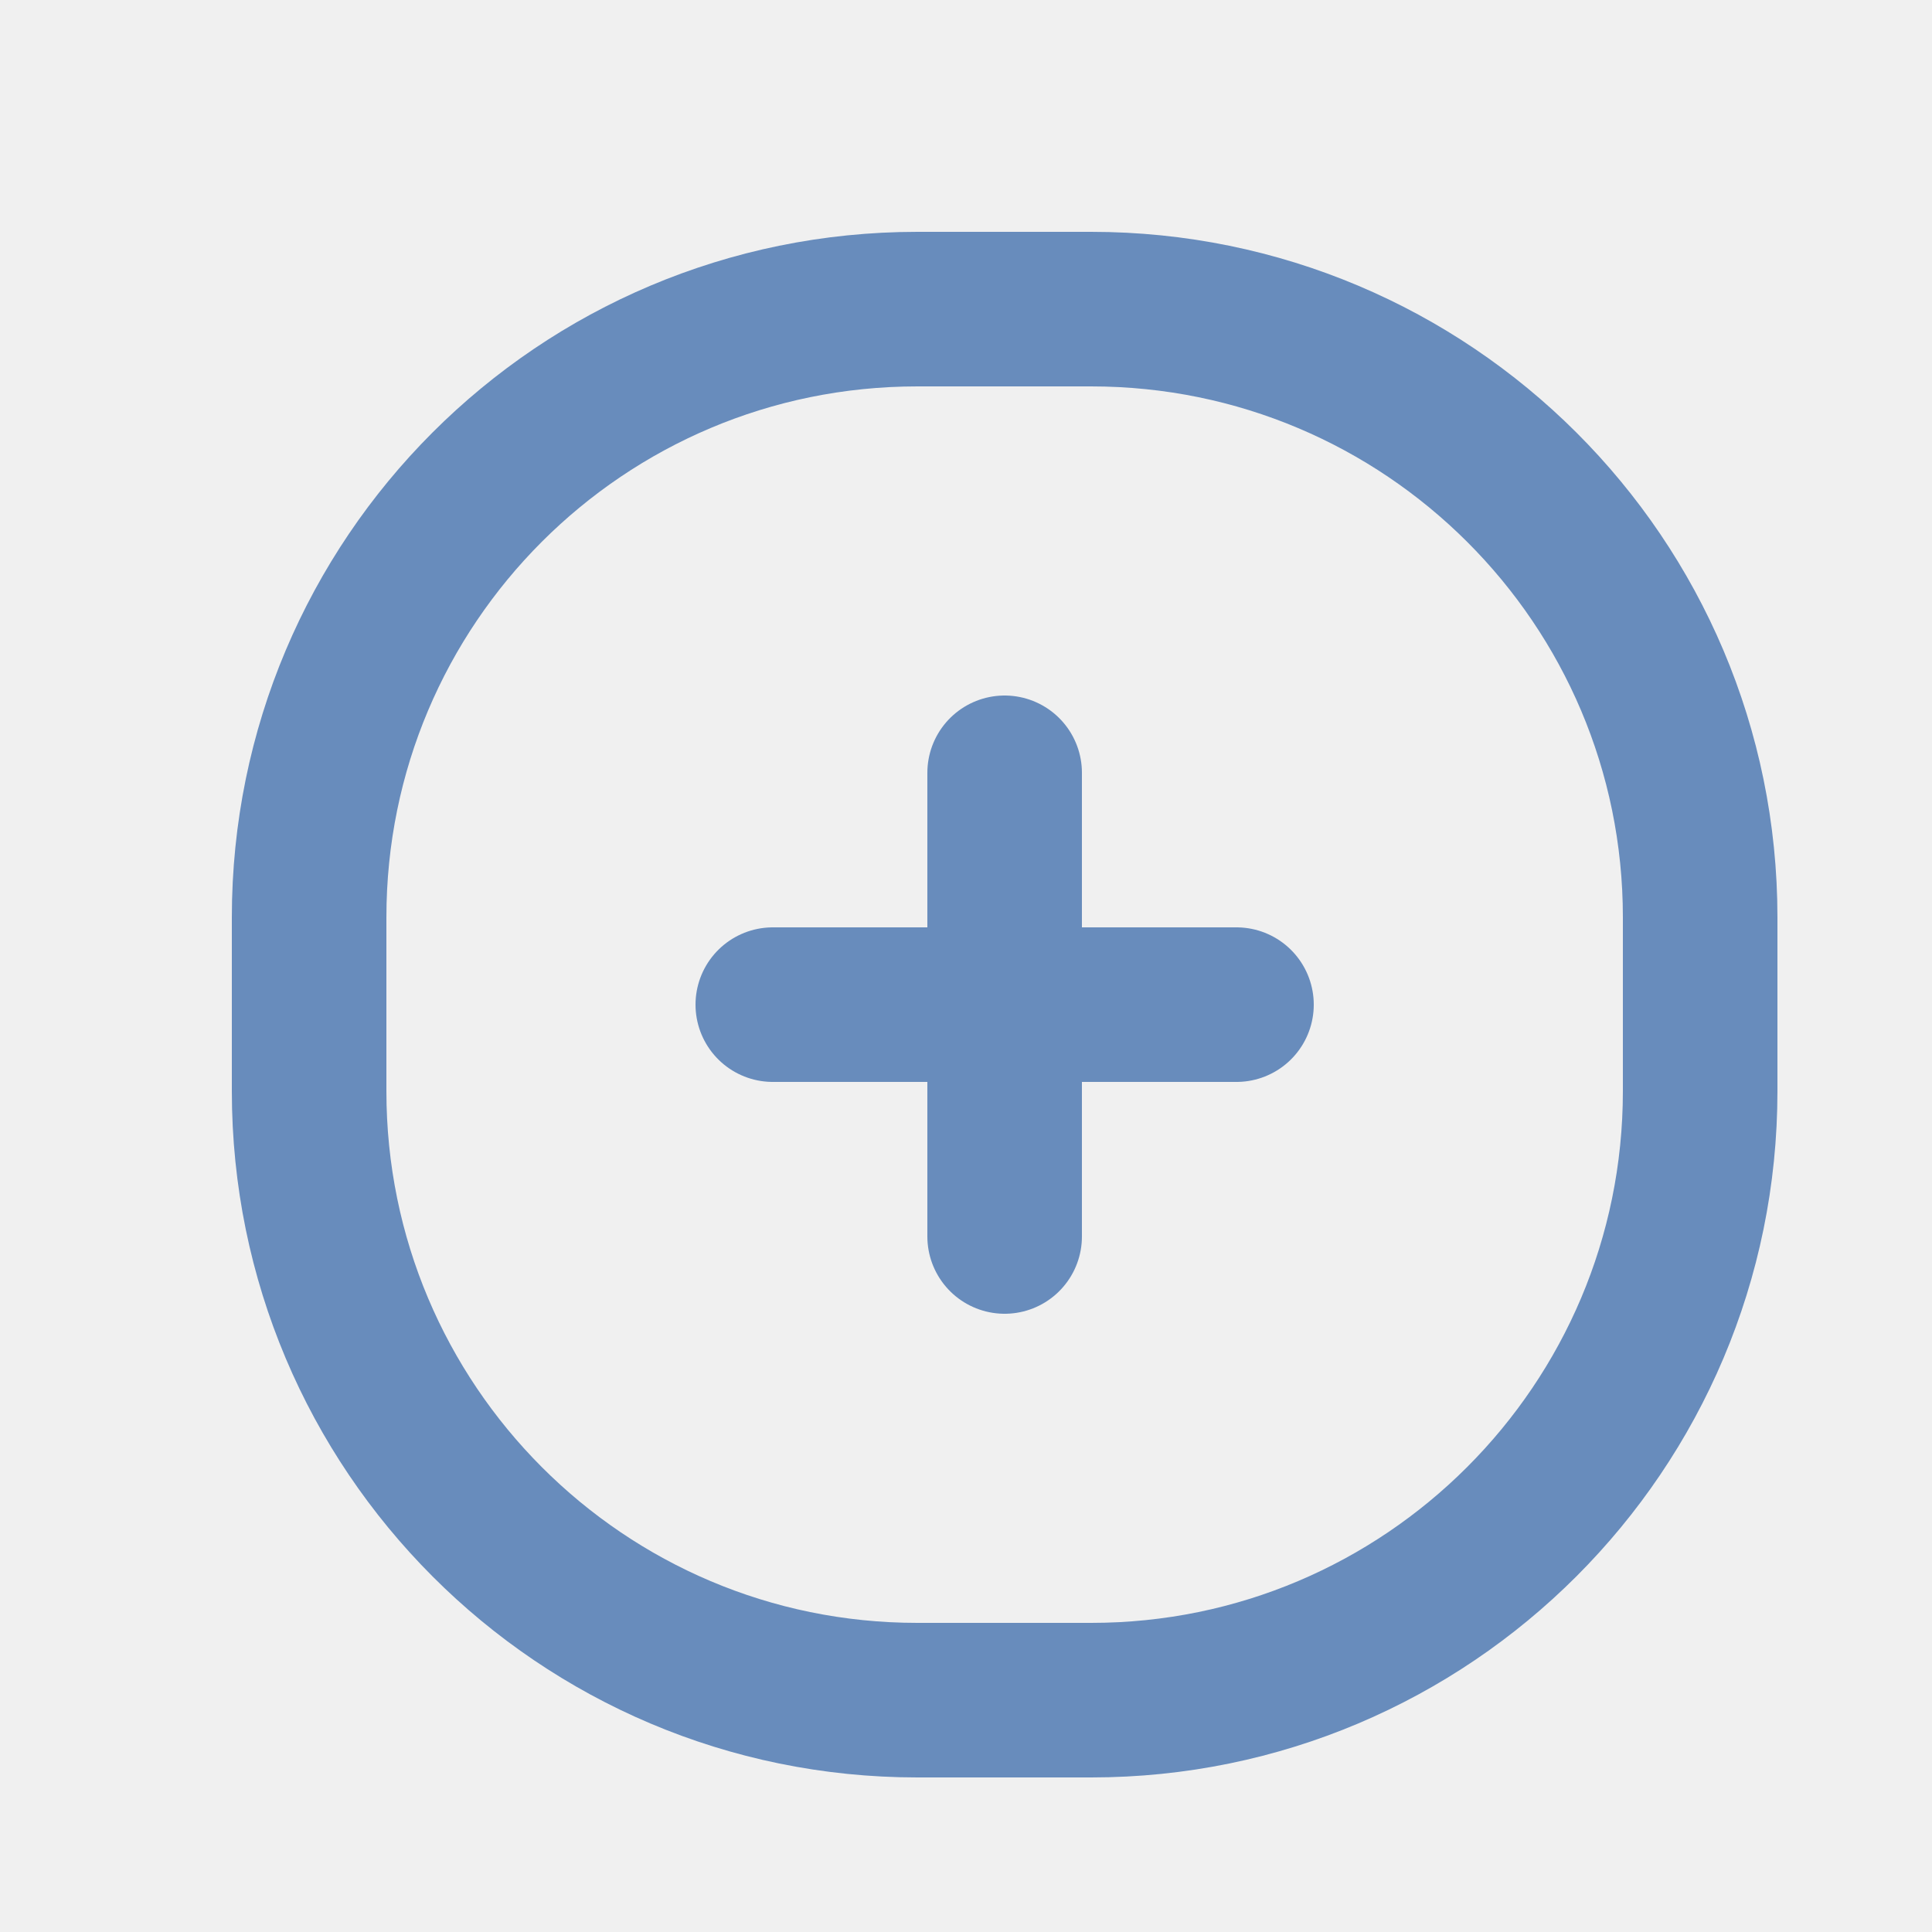
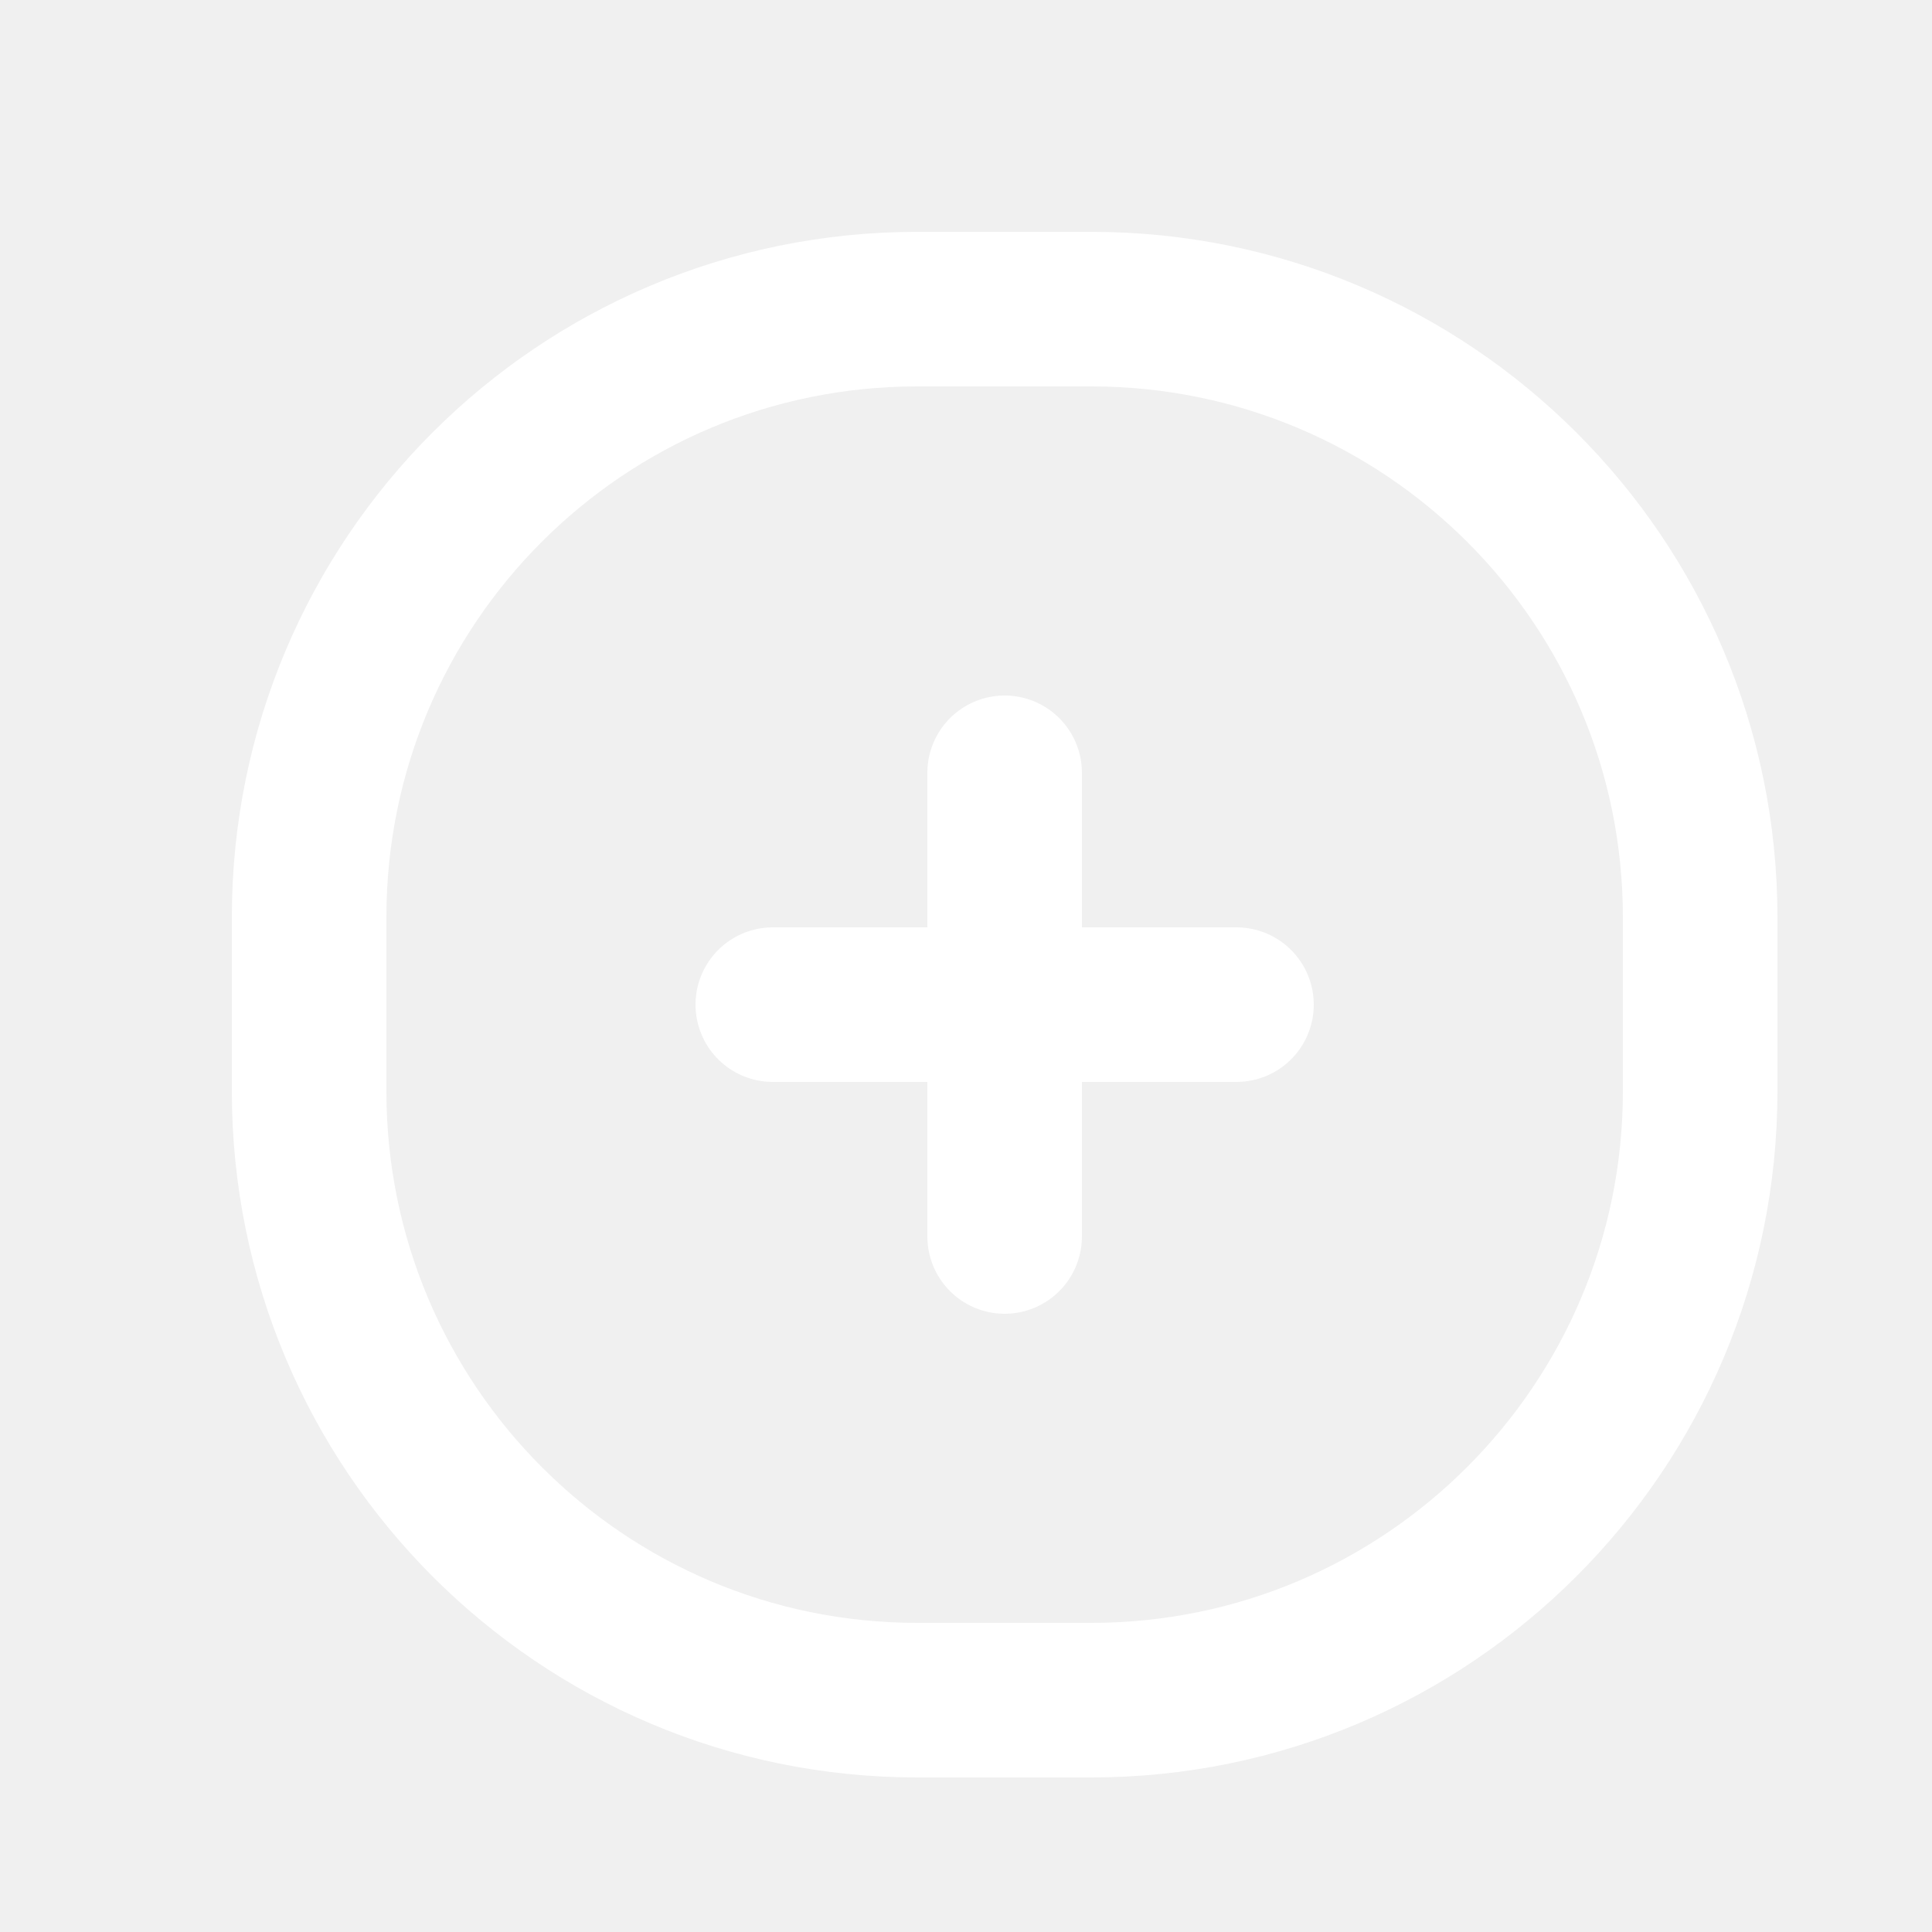
<svg xmlns="http://www.w3.org/2000/svg" viewBox="0 0 25 25" width="25" height="25">
  <style>
		tspan { white-space:pre }
		.shp0 { opacity: 0;fill: #000000 } 
- 		.shp1 { fill: none;stroke: rgb(104, 140, 188);stroke-linecap:round;stroke-linejoin:round;stroke-width: 2 } 
+ 		.shp1 { fill: none;stroke: #ffffff;stroke-linecap:round;stroke-linejoin:round;stroke-width: 2 } 
	</style>
  <g id="Faticons">
    <g id="Plus circle">
      <path id="Rectangle" class="shp0" d="M1 1L25 1L25 25L1 25L1 1Z" />
      <g id="Group 7">
        <path id="Stroke 1" class="shp1" d="M14.12 22L11.87 22C7.52 22 4 18.47 4 14.12L4 11.87C4 7.52 7.52 4 11.87 4L14.12 4C18.47 4 22 7.52 22 11.87L22 14.12C22 18.47 18.47 22 14.12 22Z" />
        <path id="Stroke 3" class="shp1" d="M10 13L16 13" />
        <path id="Stroke 5" class="shp1" d="M13 10L13 16" />
      </g>
    </g>
  </g>
</svg>
